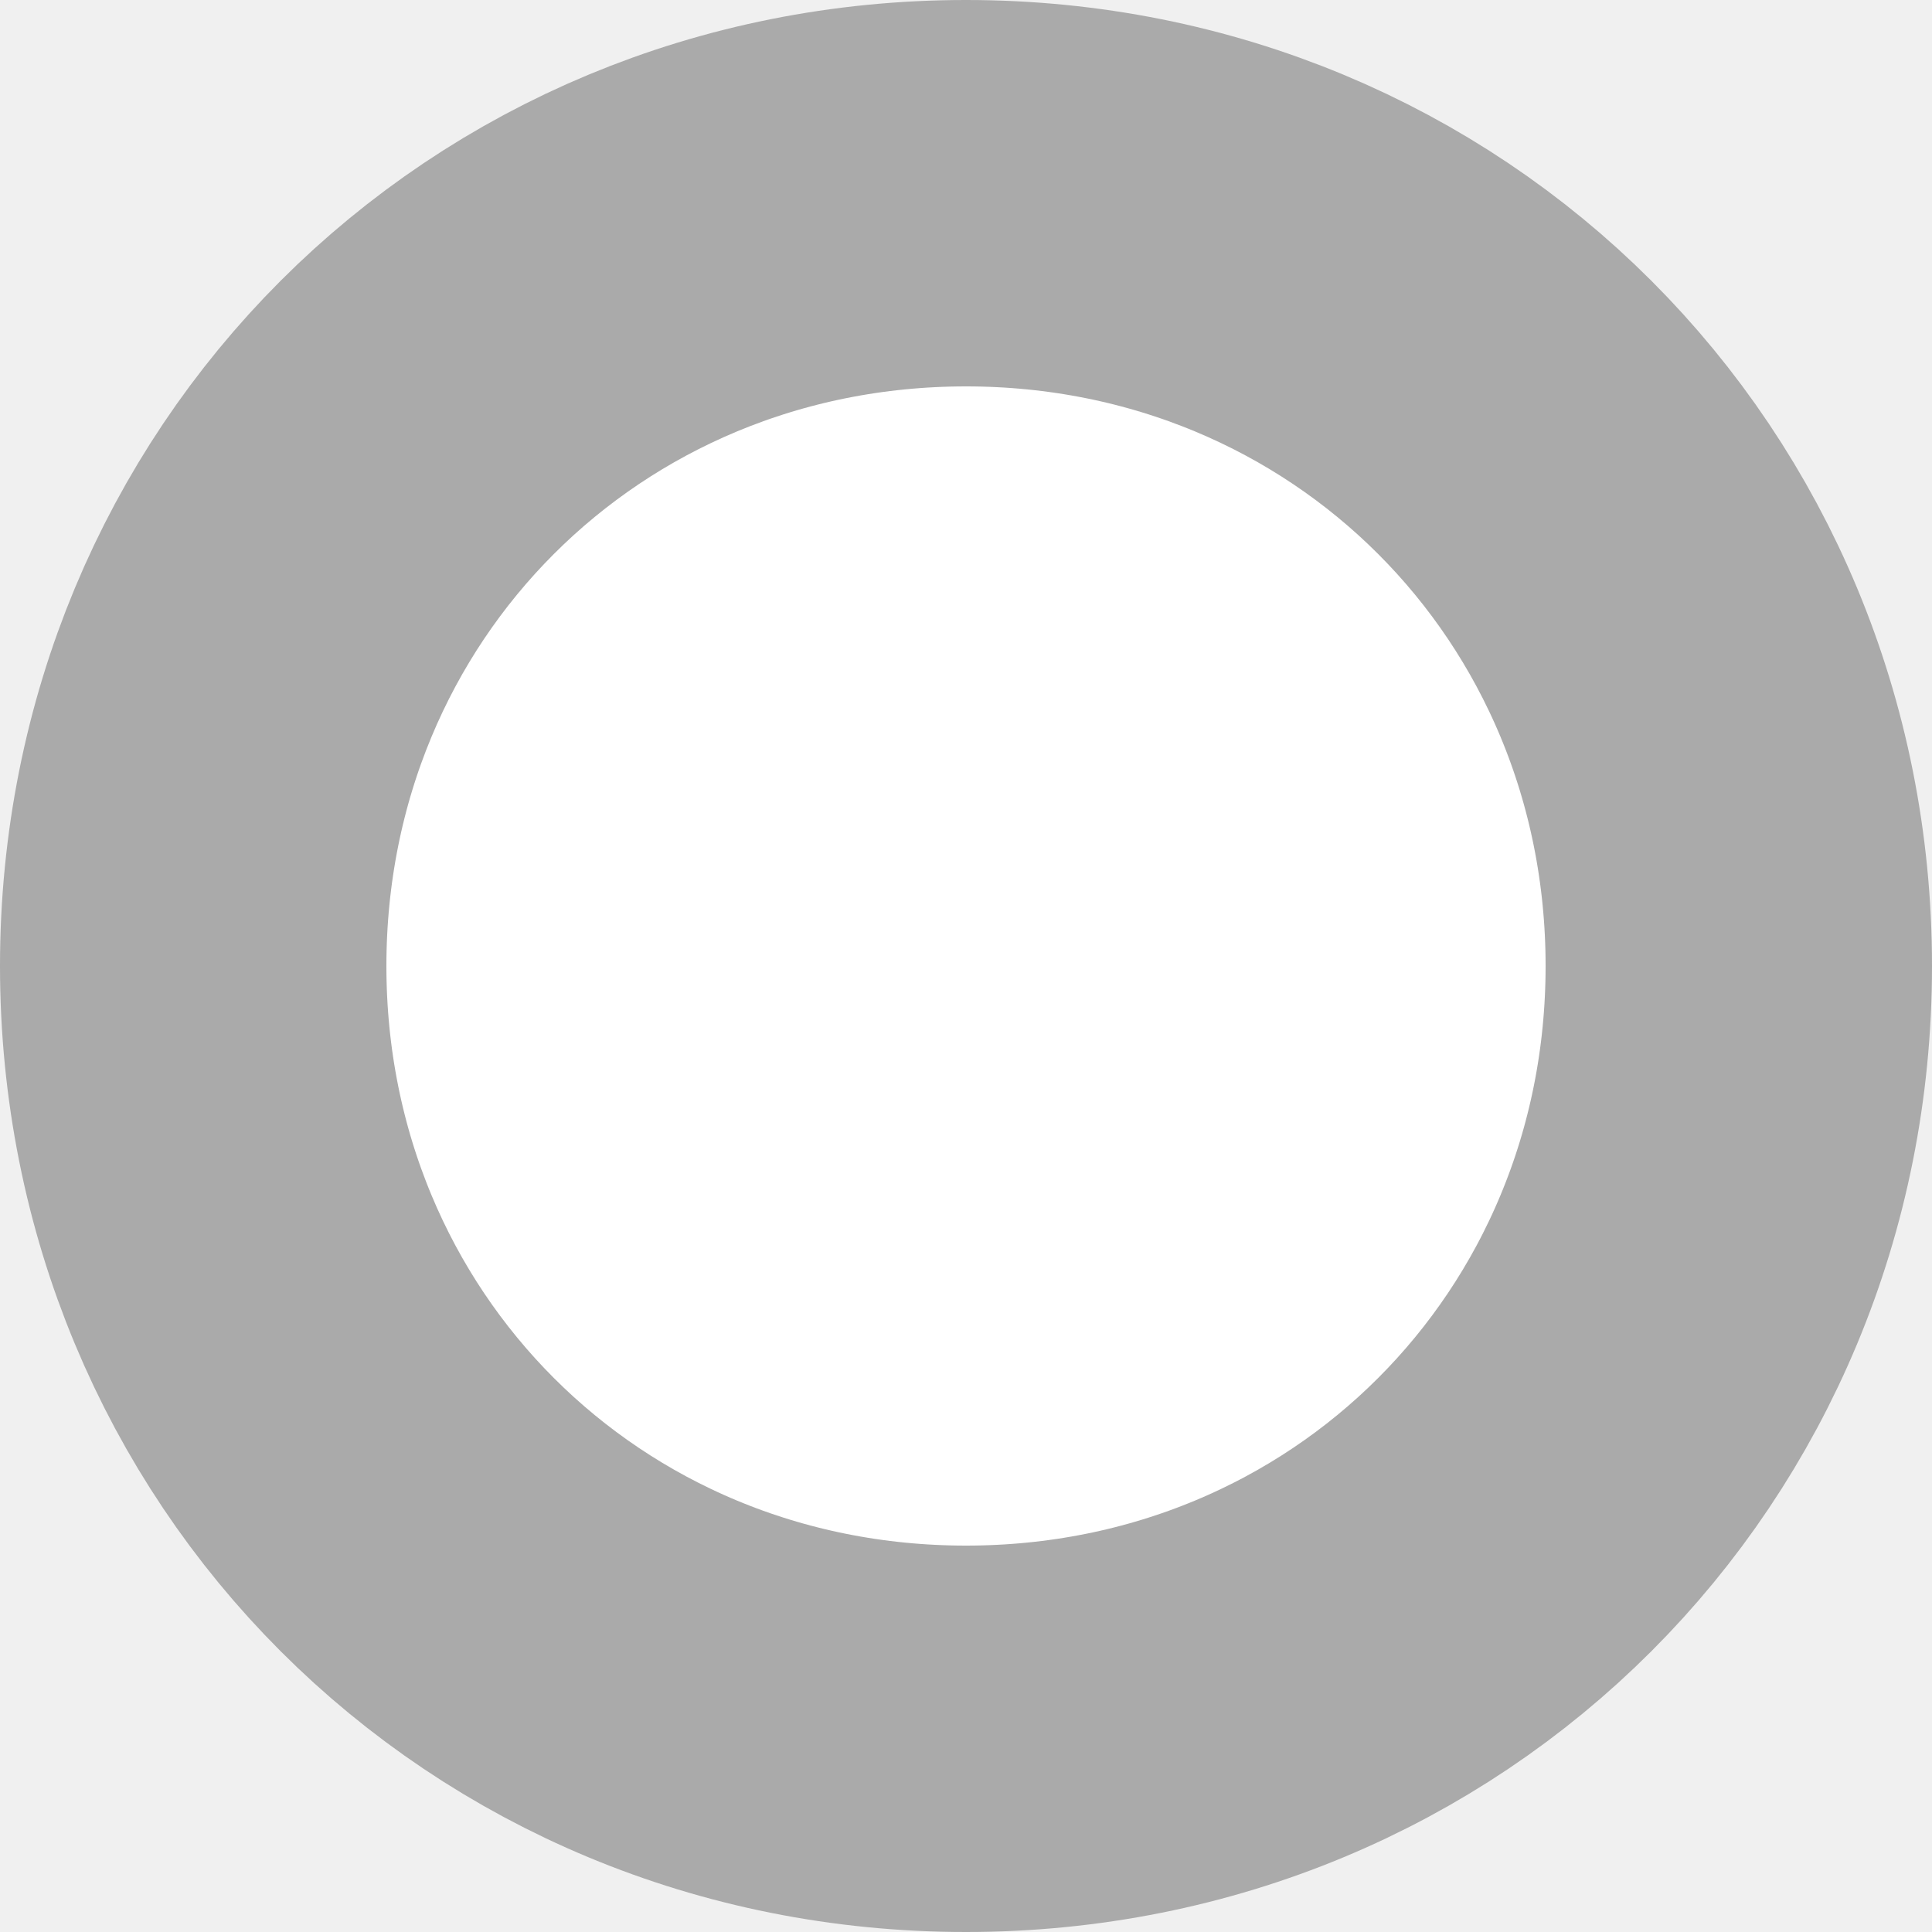
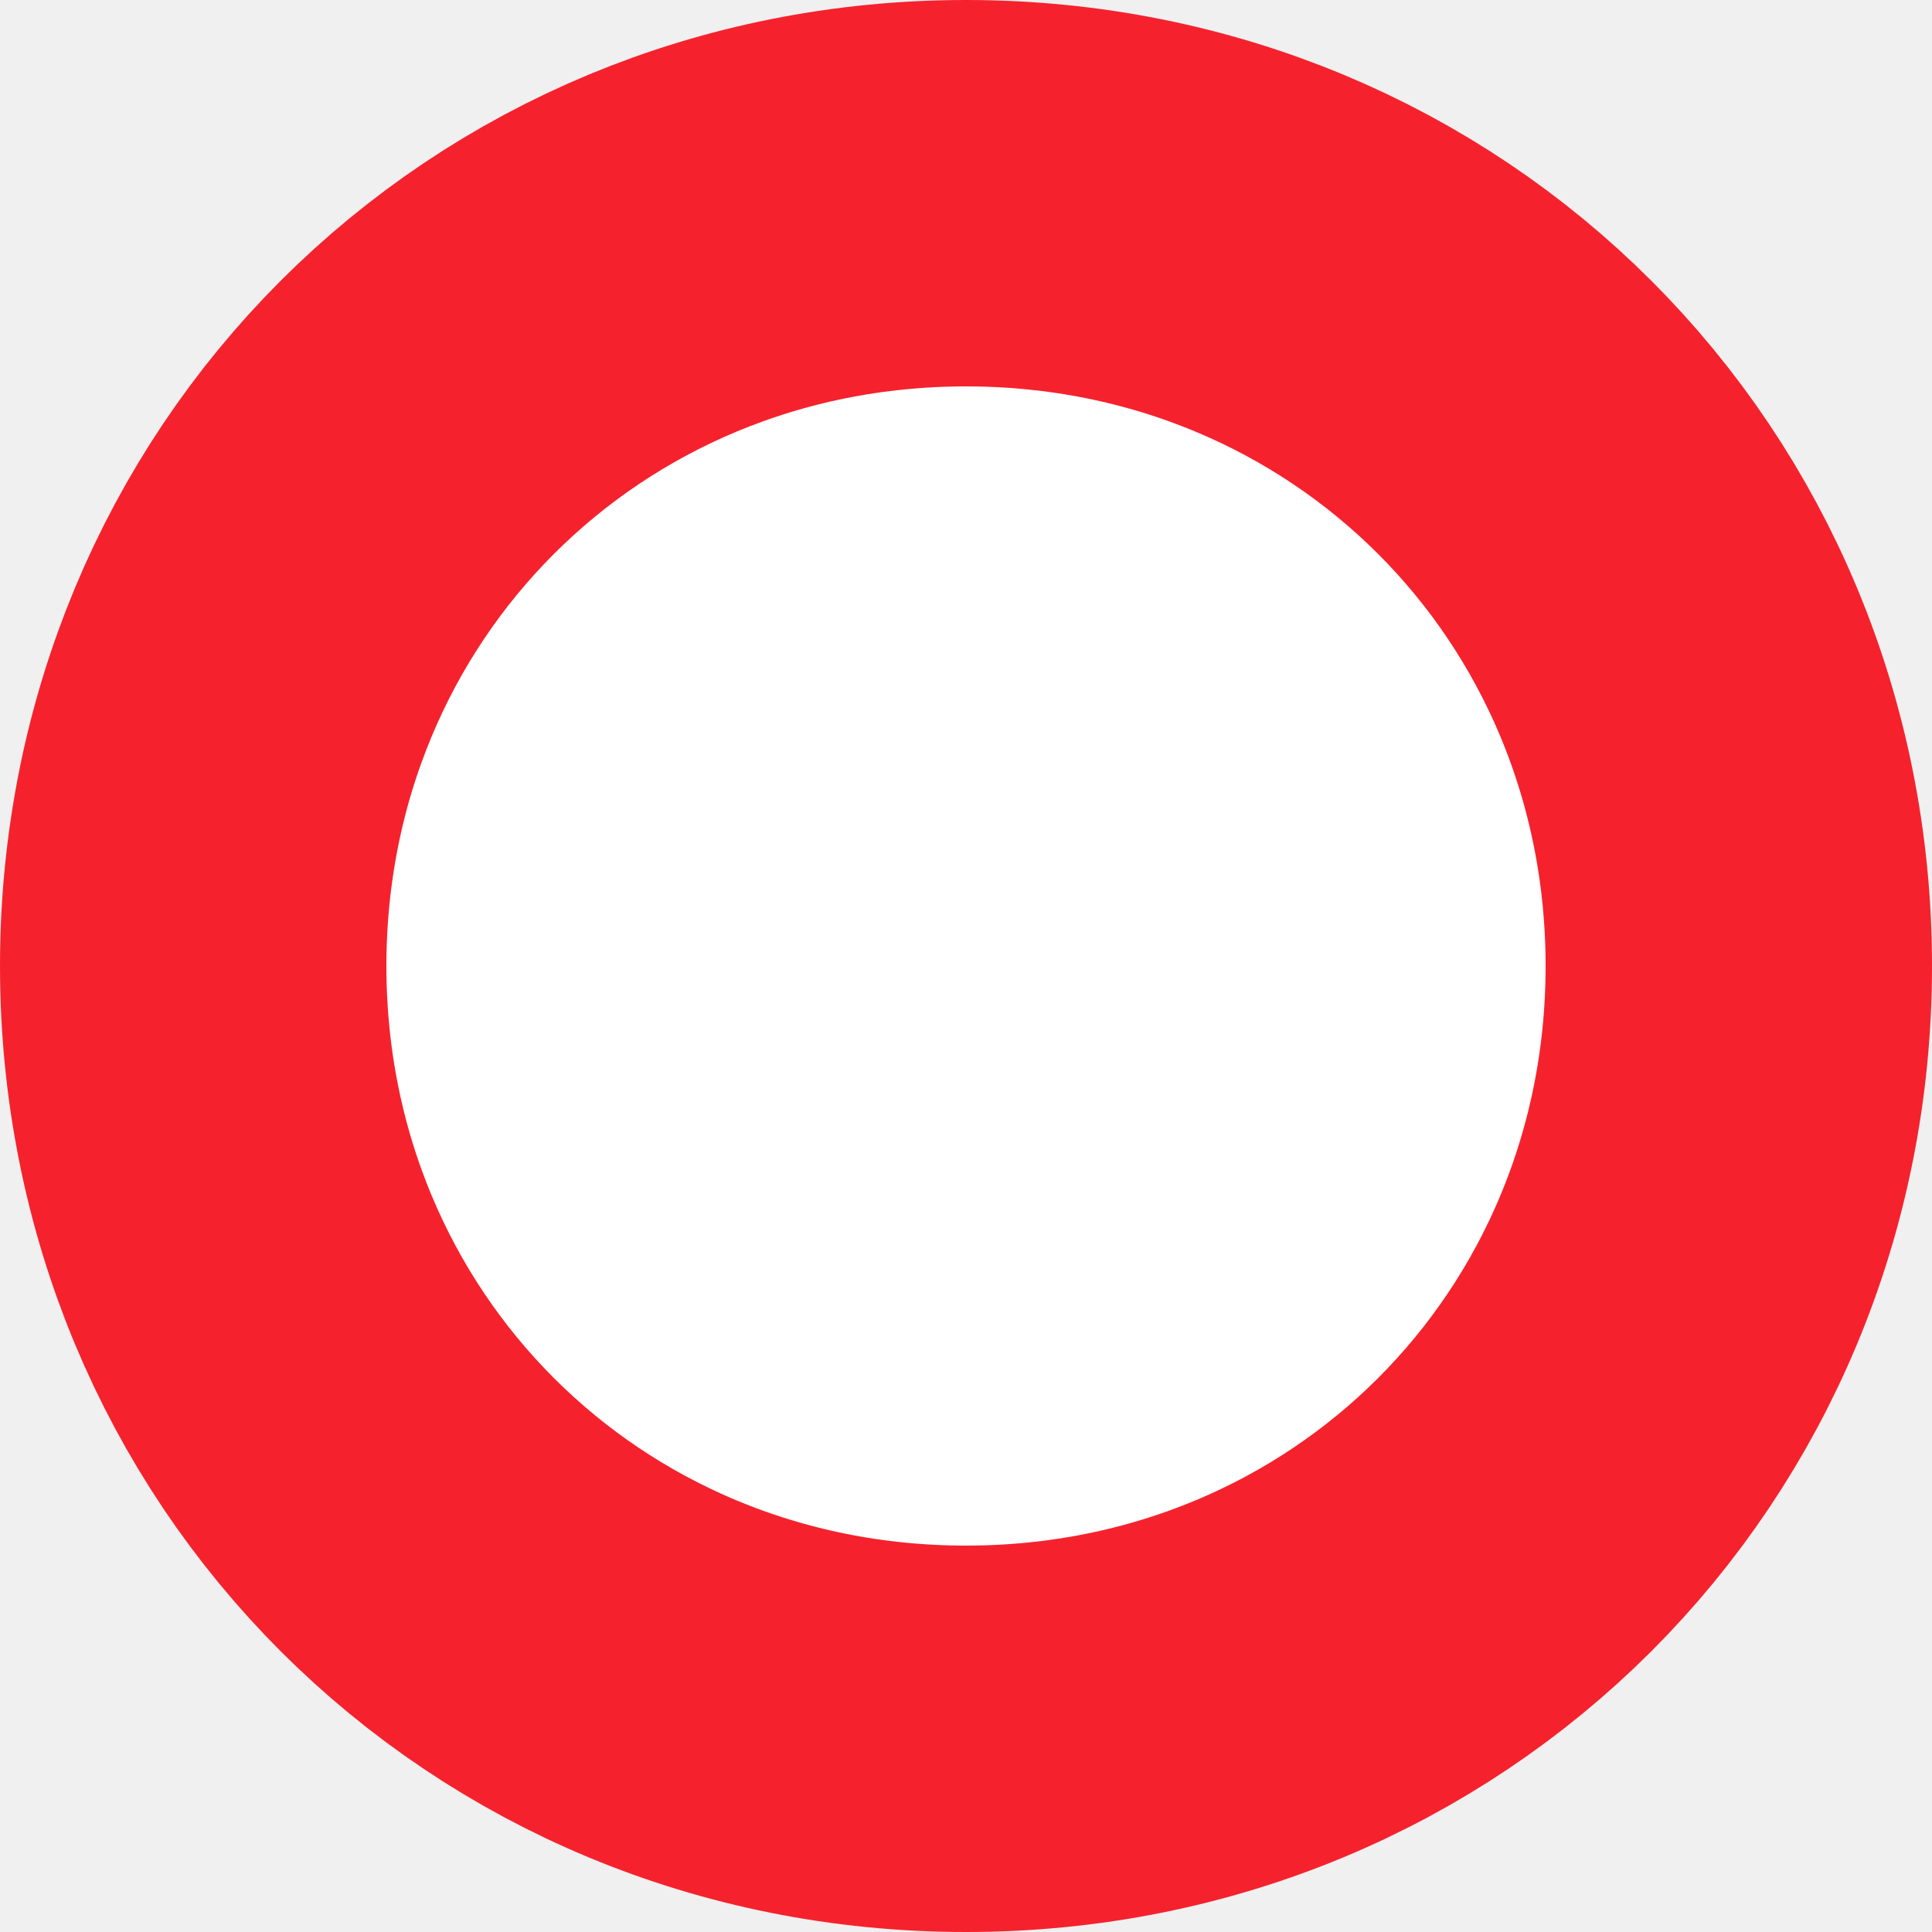
<svg xmlns="http://www.w3.org/2000/svg" version="1.1" width="10px" height="10px">
-   <g transform="matrix(1 0 0 1 -1387 -2367 )">
-     <path d="M 1392 2368  C 1394.24 2368  1396 2369.76  1396 2372  C 1396 2374.24  1394.24 2376  1392 2376  C 1389.76 2376  1388 2374.24  1388 2372  C 1388 2369.76  1389.76 2368  1392 2368  Z " fill-rule="nonzero" fill="#ffffff" stroke="none" />
-     <path d="M 1392 2368  C 1394.24 2368  1396 2369.76  1396 2372  C 1396 2374.24  1394.24 2376  1392 2376  C 1389.76 2376  1388 2374.24  1388 2372  C 1388 2369.76  1389.76 2368  1392 2368  Z " stroke-width="2" stroke="#aaaaaa" fill="none" />
+   <g transform="matrix(1 0 0 1 -1387 -2295 )">
+     <path d="M 1392 2296  C 1394.24 2296  1396 2297.76  1396 2300  C 1396 2302.24  1394.24 2304  1392 2304  C 1389.76 2304  1388 2302.24  1388 2300  C 1388 2297.76  1389.76 2296  1392 2296  Z " fill-rule="nonzero" fill="#ffffff" stroke="none" />
+     <path d="M 1392 2296  C 1394.24 2296  1396 2297.76  1396 2300  C 1396 2302.24  1394.24 2304  1392 2304  C 1389.76 2304  1388 2302.24  1388 2300  C 1388 2297.76  1389.76 2296  1392 2296  Z " stroke-width="2" stroke="#f5222d" fill="none" />
  </g>
</svg>
